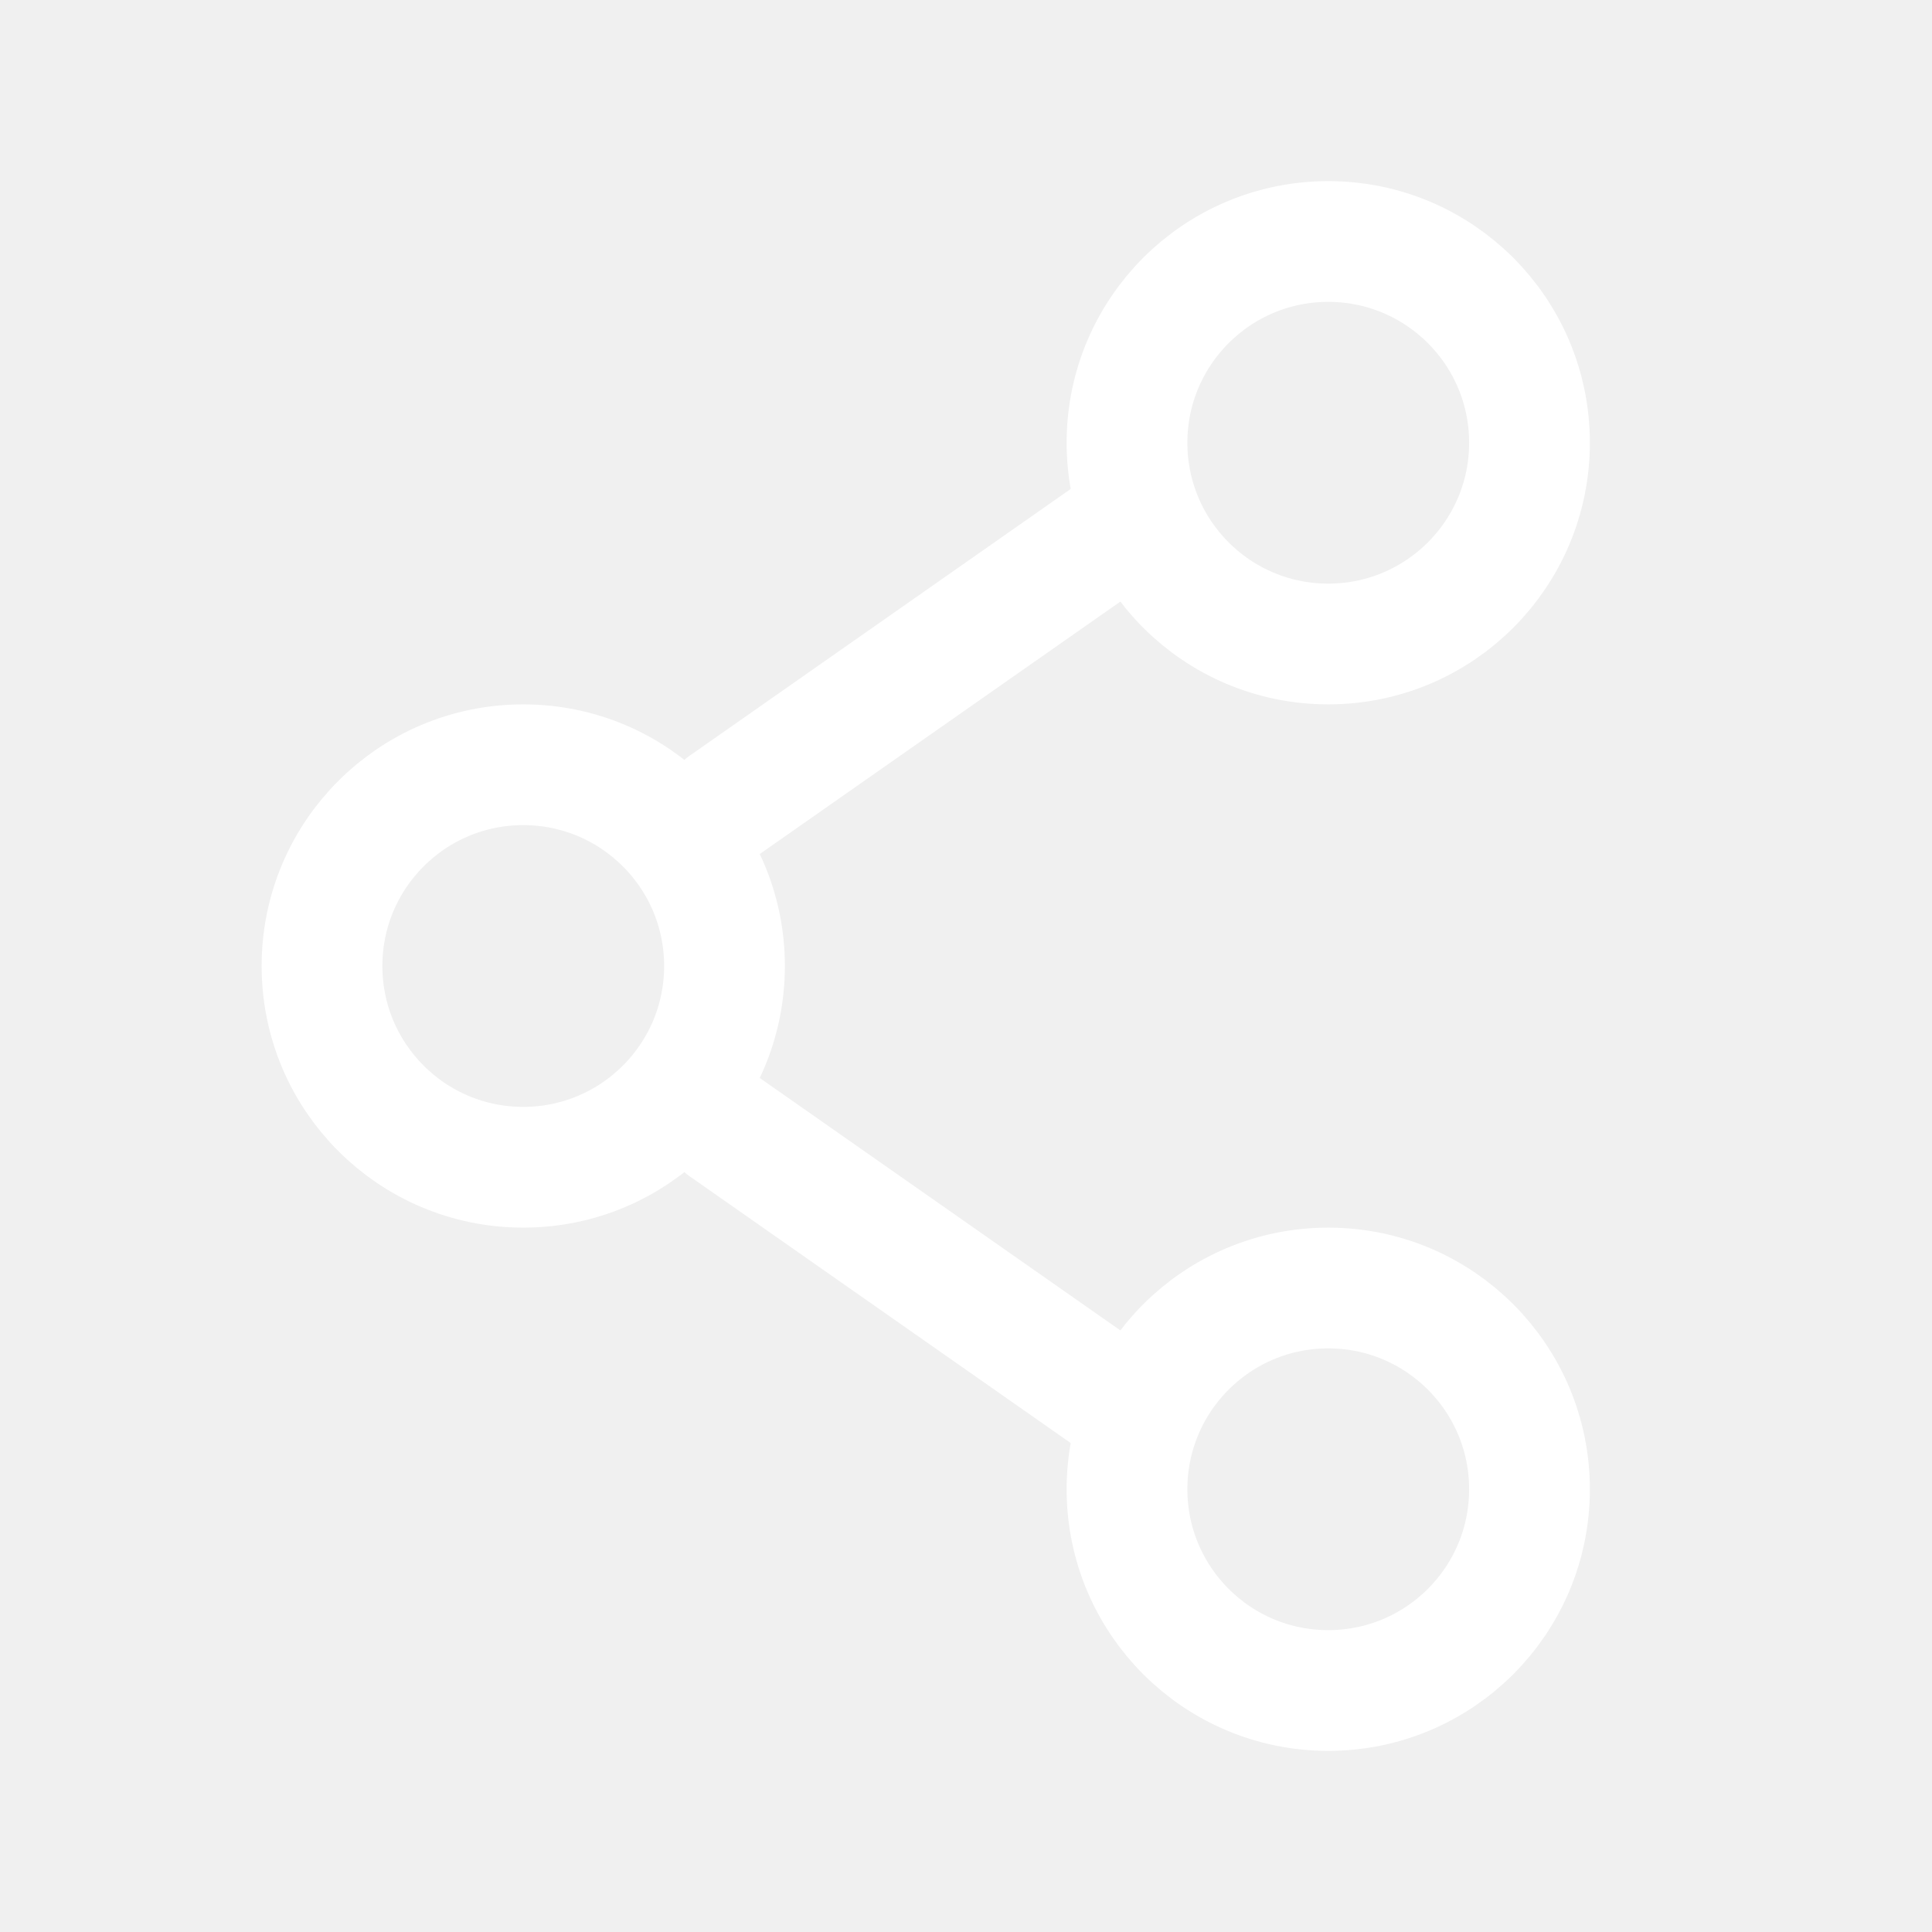
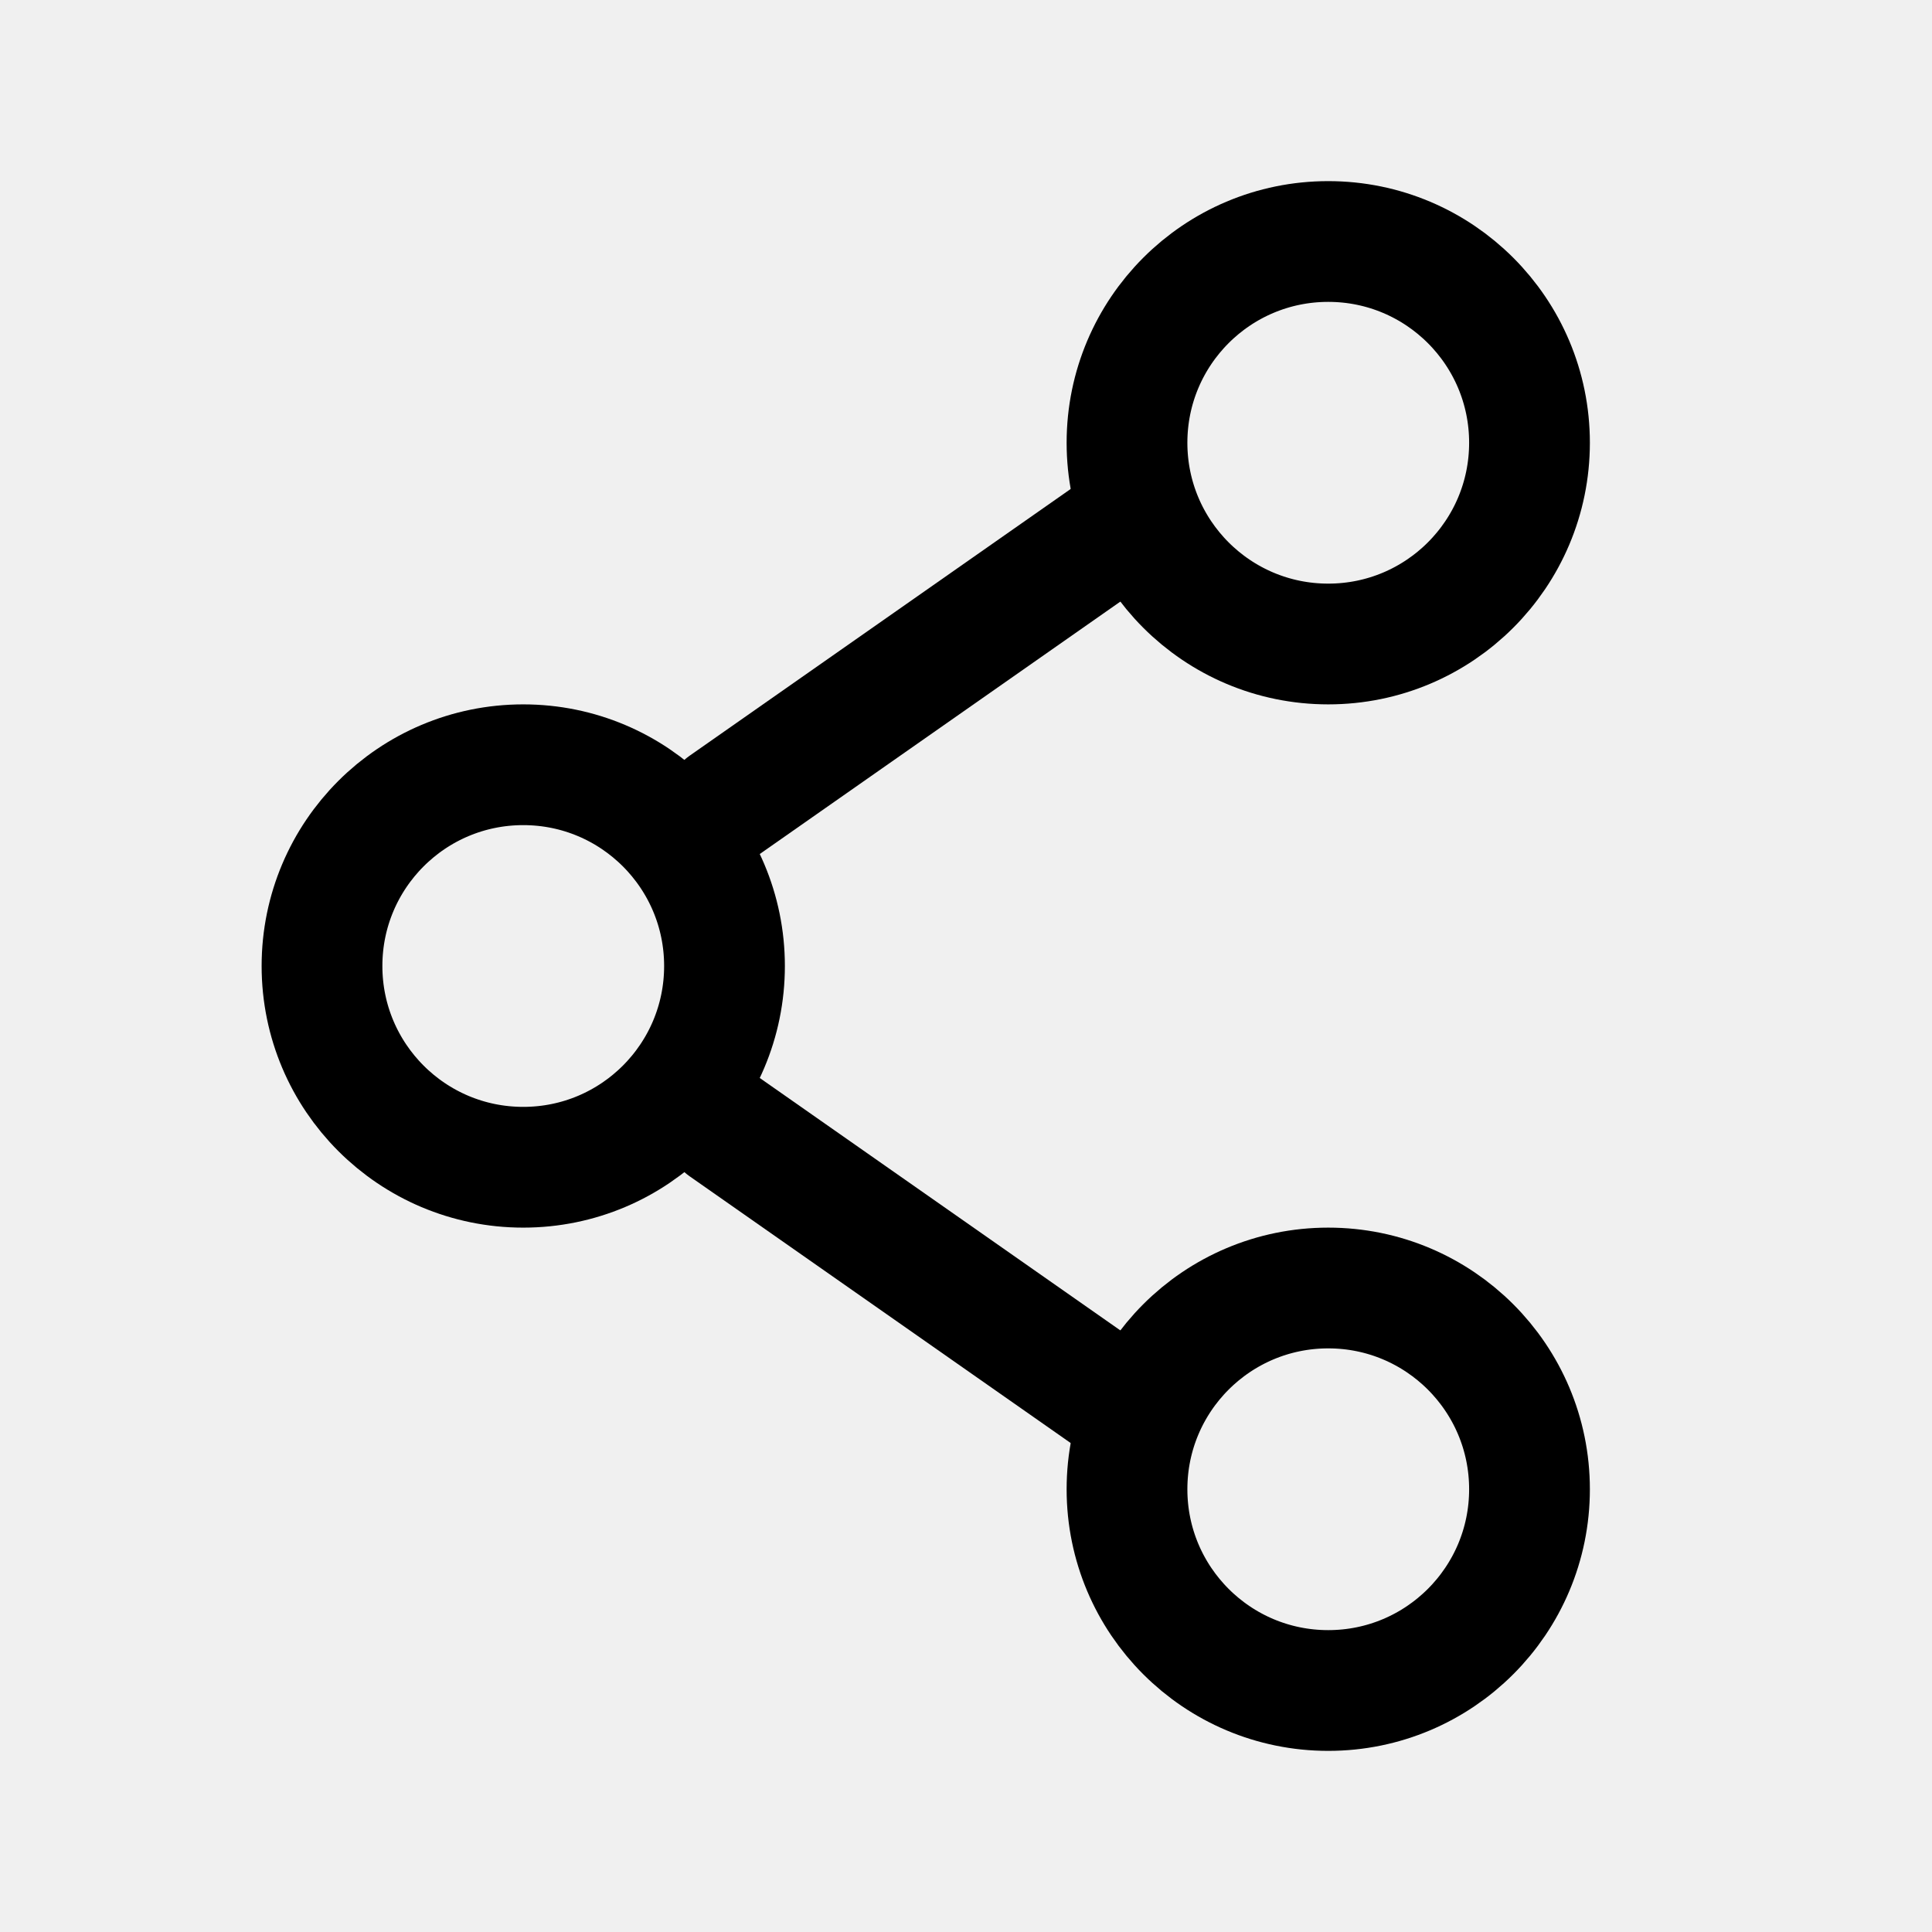
<svg xmlns="http://www.w3.org/2000/svg" class="icon-share" width="1em" height="1em" viewBox="0 0 24 24" fill="none">
-   <path d="M9 12C9 13.381 7.881 14.5 6.5 14.5C5.119 14.5 4 13.381 4 12C4 10.619 5.119 9.5 6.5 9.5C7.881 9.5 9 10.619 9 12Z" stroke="#fff" stroke-width="1.5" />
-   <path d="M14 6.5L9 10" stroke="#fff" stroke-width="1.5" stroke-linecap="round" />
-   <path d="M14 17.5L9 14" stroke="#fff" stroke-width="1.5" stroke-linecap="round" />
-   <path d="M19 18.5C19 19.881 17.881 21 16.5 21C15.119 21 14 19.881 14 18.5C14 17.119 15.119 16 16.5 16C17.881 16 19 17.119 19 18.5Z" stroke="#fff" stroke-width="1.5" />
-   <path d="M19 5.5C19 6.881 17.881 8 16.5 8C15.119 8 14 6.881 14 5.5C14 4.119 15.119 3 16.5 3C17.881 3 19 4.119 19 5.5Z" stroke="#fff" stroke-width="1.5" />
+   <path d="M9 12C9 13.381 7.881 14.5 6.5 14.5C5.119 14.5 4 13.381 4 12C4 10.619 5.119 9.5 6.5 9.5C7.881 9.5 9 10.619 9 12Z" stroke="currentColor" stroke-width="1.5" />
+   <path d="M14 6.5L9 10" stroke="currentColor" stroke-width="1.5" stroke-linecap="round" />
+   <path d="M14 17.5L9 14" stroke="currentColor" stroke-width="1.5" stroke-linecap="round" />
+   <path d="M19 18.5C19 19.881 17.881 21 16.5 21C15.119 21 14 19.881 14 18.5C14 17.119 15.119 16 16.5 16C17.881 16 19 17.119 19 18.5Z" stroke="currentColor" stroke-width="1.5" />
+   <path d="M19 5.5C19 6.881 17.881 8 16.5 8C15.119 8 14 6.881 14 5.5C14 4.119 15.119 3 16.5 3C17.881 3 19 4.119 19 5.5Z" stroke="currentColor" stroke-width="1.5" />
</svg>
